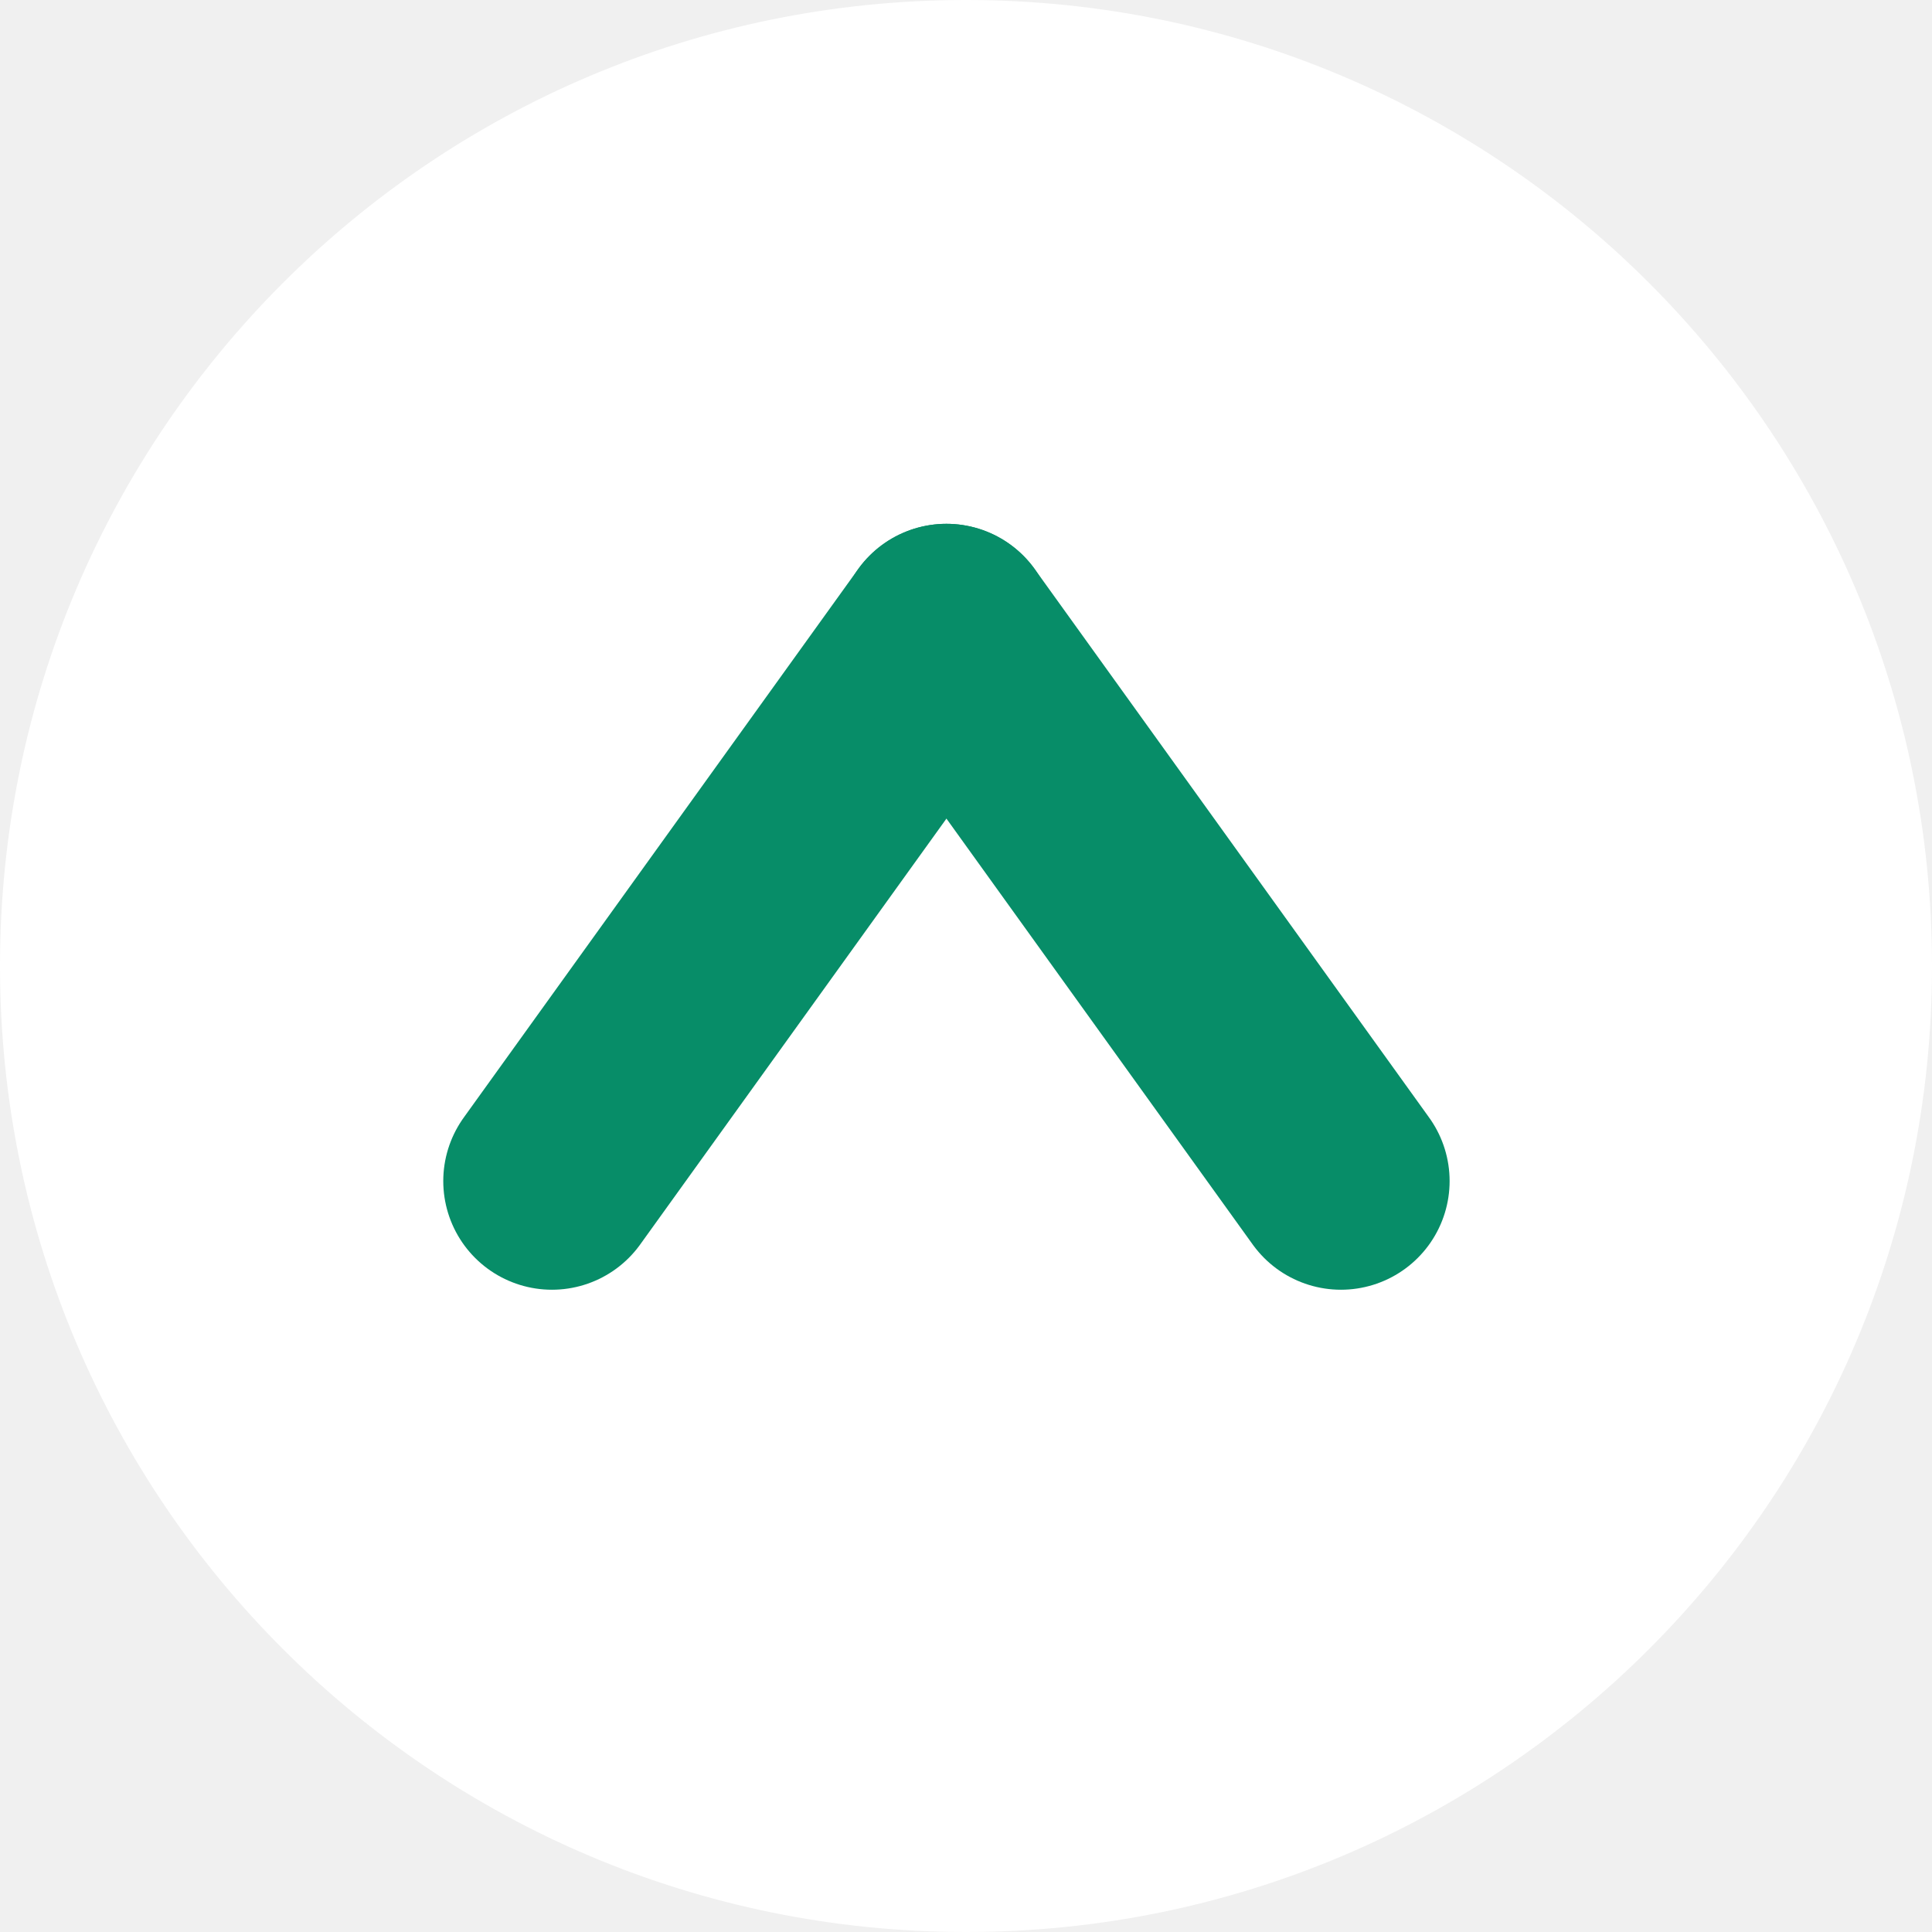
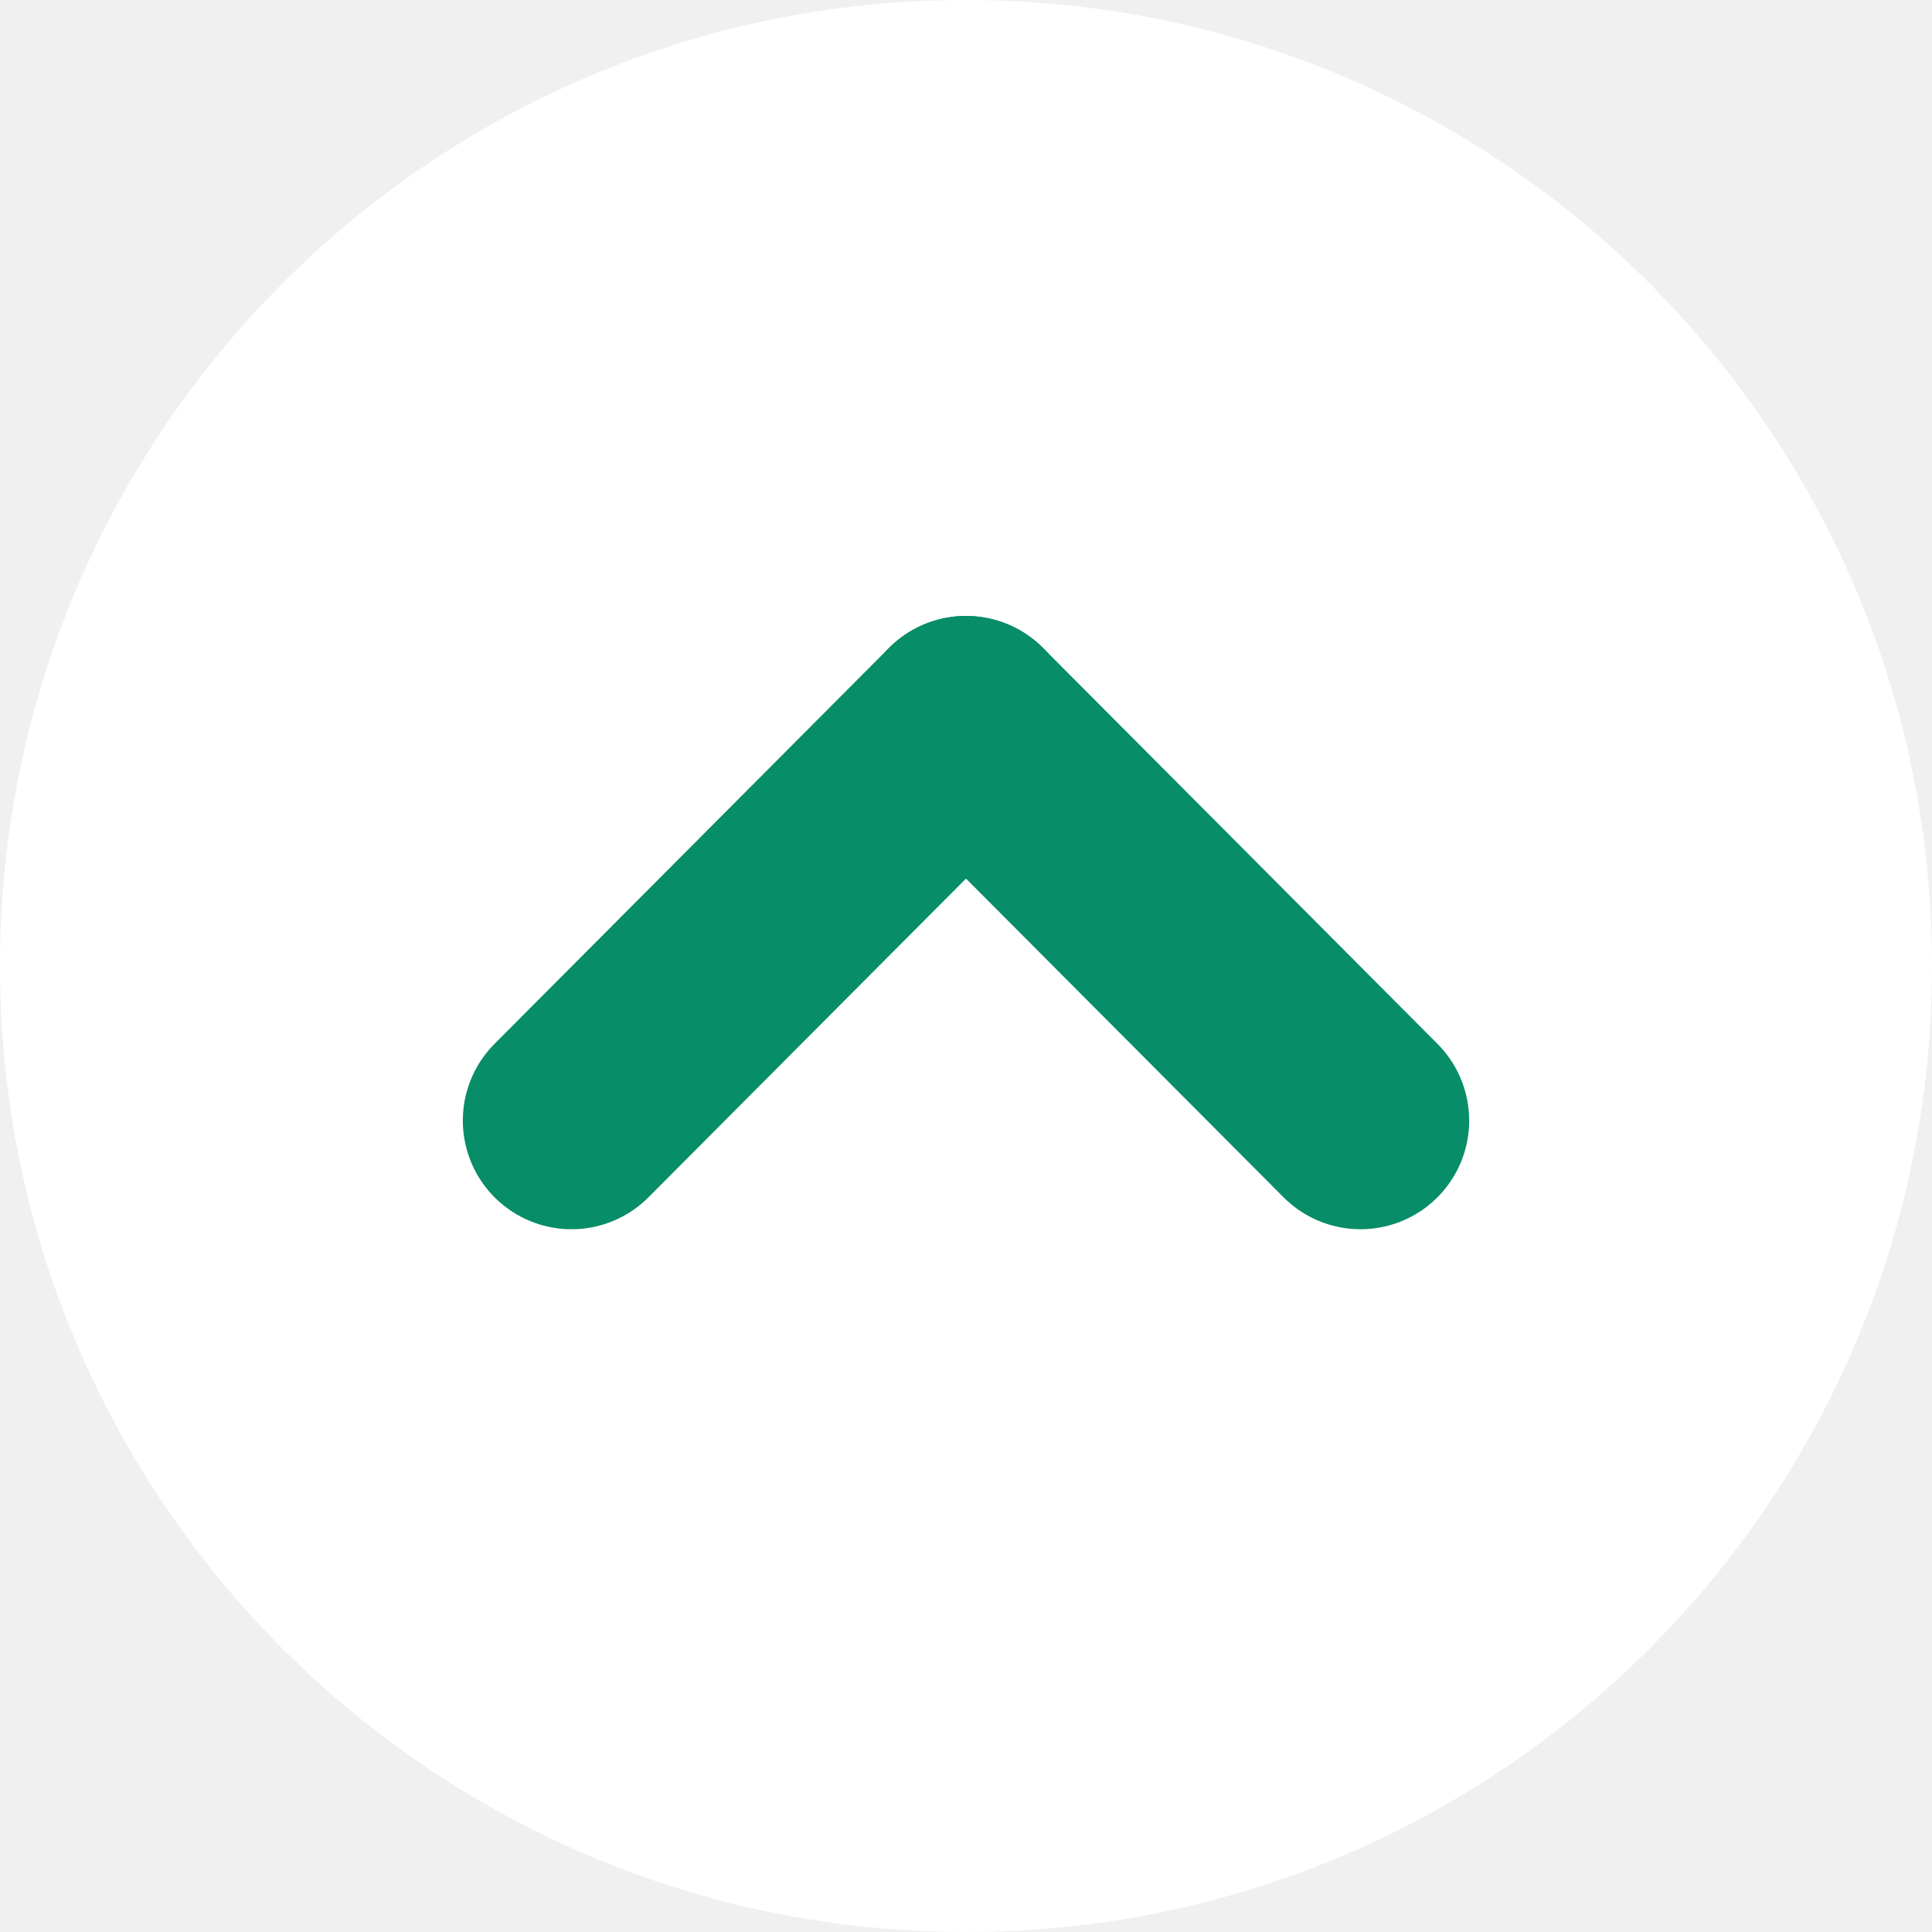
- <svg xmlns="http://www.w3.org/2000/svg" id="그룹_456" data-name="그룹 456" width="16" height="16" viewBox="0 0 16 16">
+ <svg xmlns="http://www.w3.org/2000/svg" id="그룹_532" data-name="그룹 532" width="16" height="16" viewBox="0 0 16 16">
  <circle id="타원_15" data-name="타원 15" cx="8" cy="8" r="8" fill="#fff" />
-   <g id="그룹_447" data-name="그룹 447" transform="translate(4.571 5.238)">
-     <path id="패스_1238" data-name="패스 1238" d="M1439.743,867.428l3.267-4.543" transform="translate(-1439.743 -862.885)" fill="none" stroke="#078d68" stroke-linecap="round" stroke-linejoin="round" stroke-width="1.8" />
-     <path id="패스_1239" data-name="패스 1239" d="M1443.01,867.428l-3.267-4.543" transform="translate(-1436.476 -862.885)" fill="none" stroke="#078d68" stroke-linecap="round" stroke-linejoin="round" stroke-width="1.8" />
+   <g id="그룹_447" data-name="그룹 447" transform="translate(4.733 6)">
+     <path id="패스_1238" data-name="패스 1238" d="M1439.743,866.165l3.267-3.279" transform="translate(-1439.743 -862.885)" fill="none" stroke="#078d68" stroke-linecap="round" stroke-linejoin="round" stroke-width="1.8" />
+     <path id="패스_1239" data-name="패스 1239" d="M1443.01,866.165l-3.267-3.279" transform="translate(-1436.476 -862.885)" fill="none" stroke="#078d68" stroke-linecap="round" stroke-linejoin="round" stroke-width="1.8" />
  </g>
</svg>
